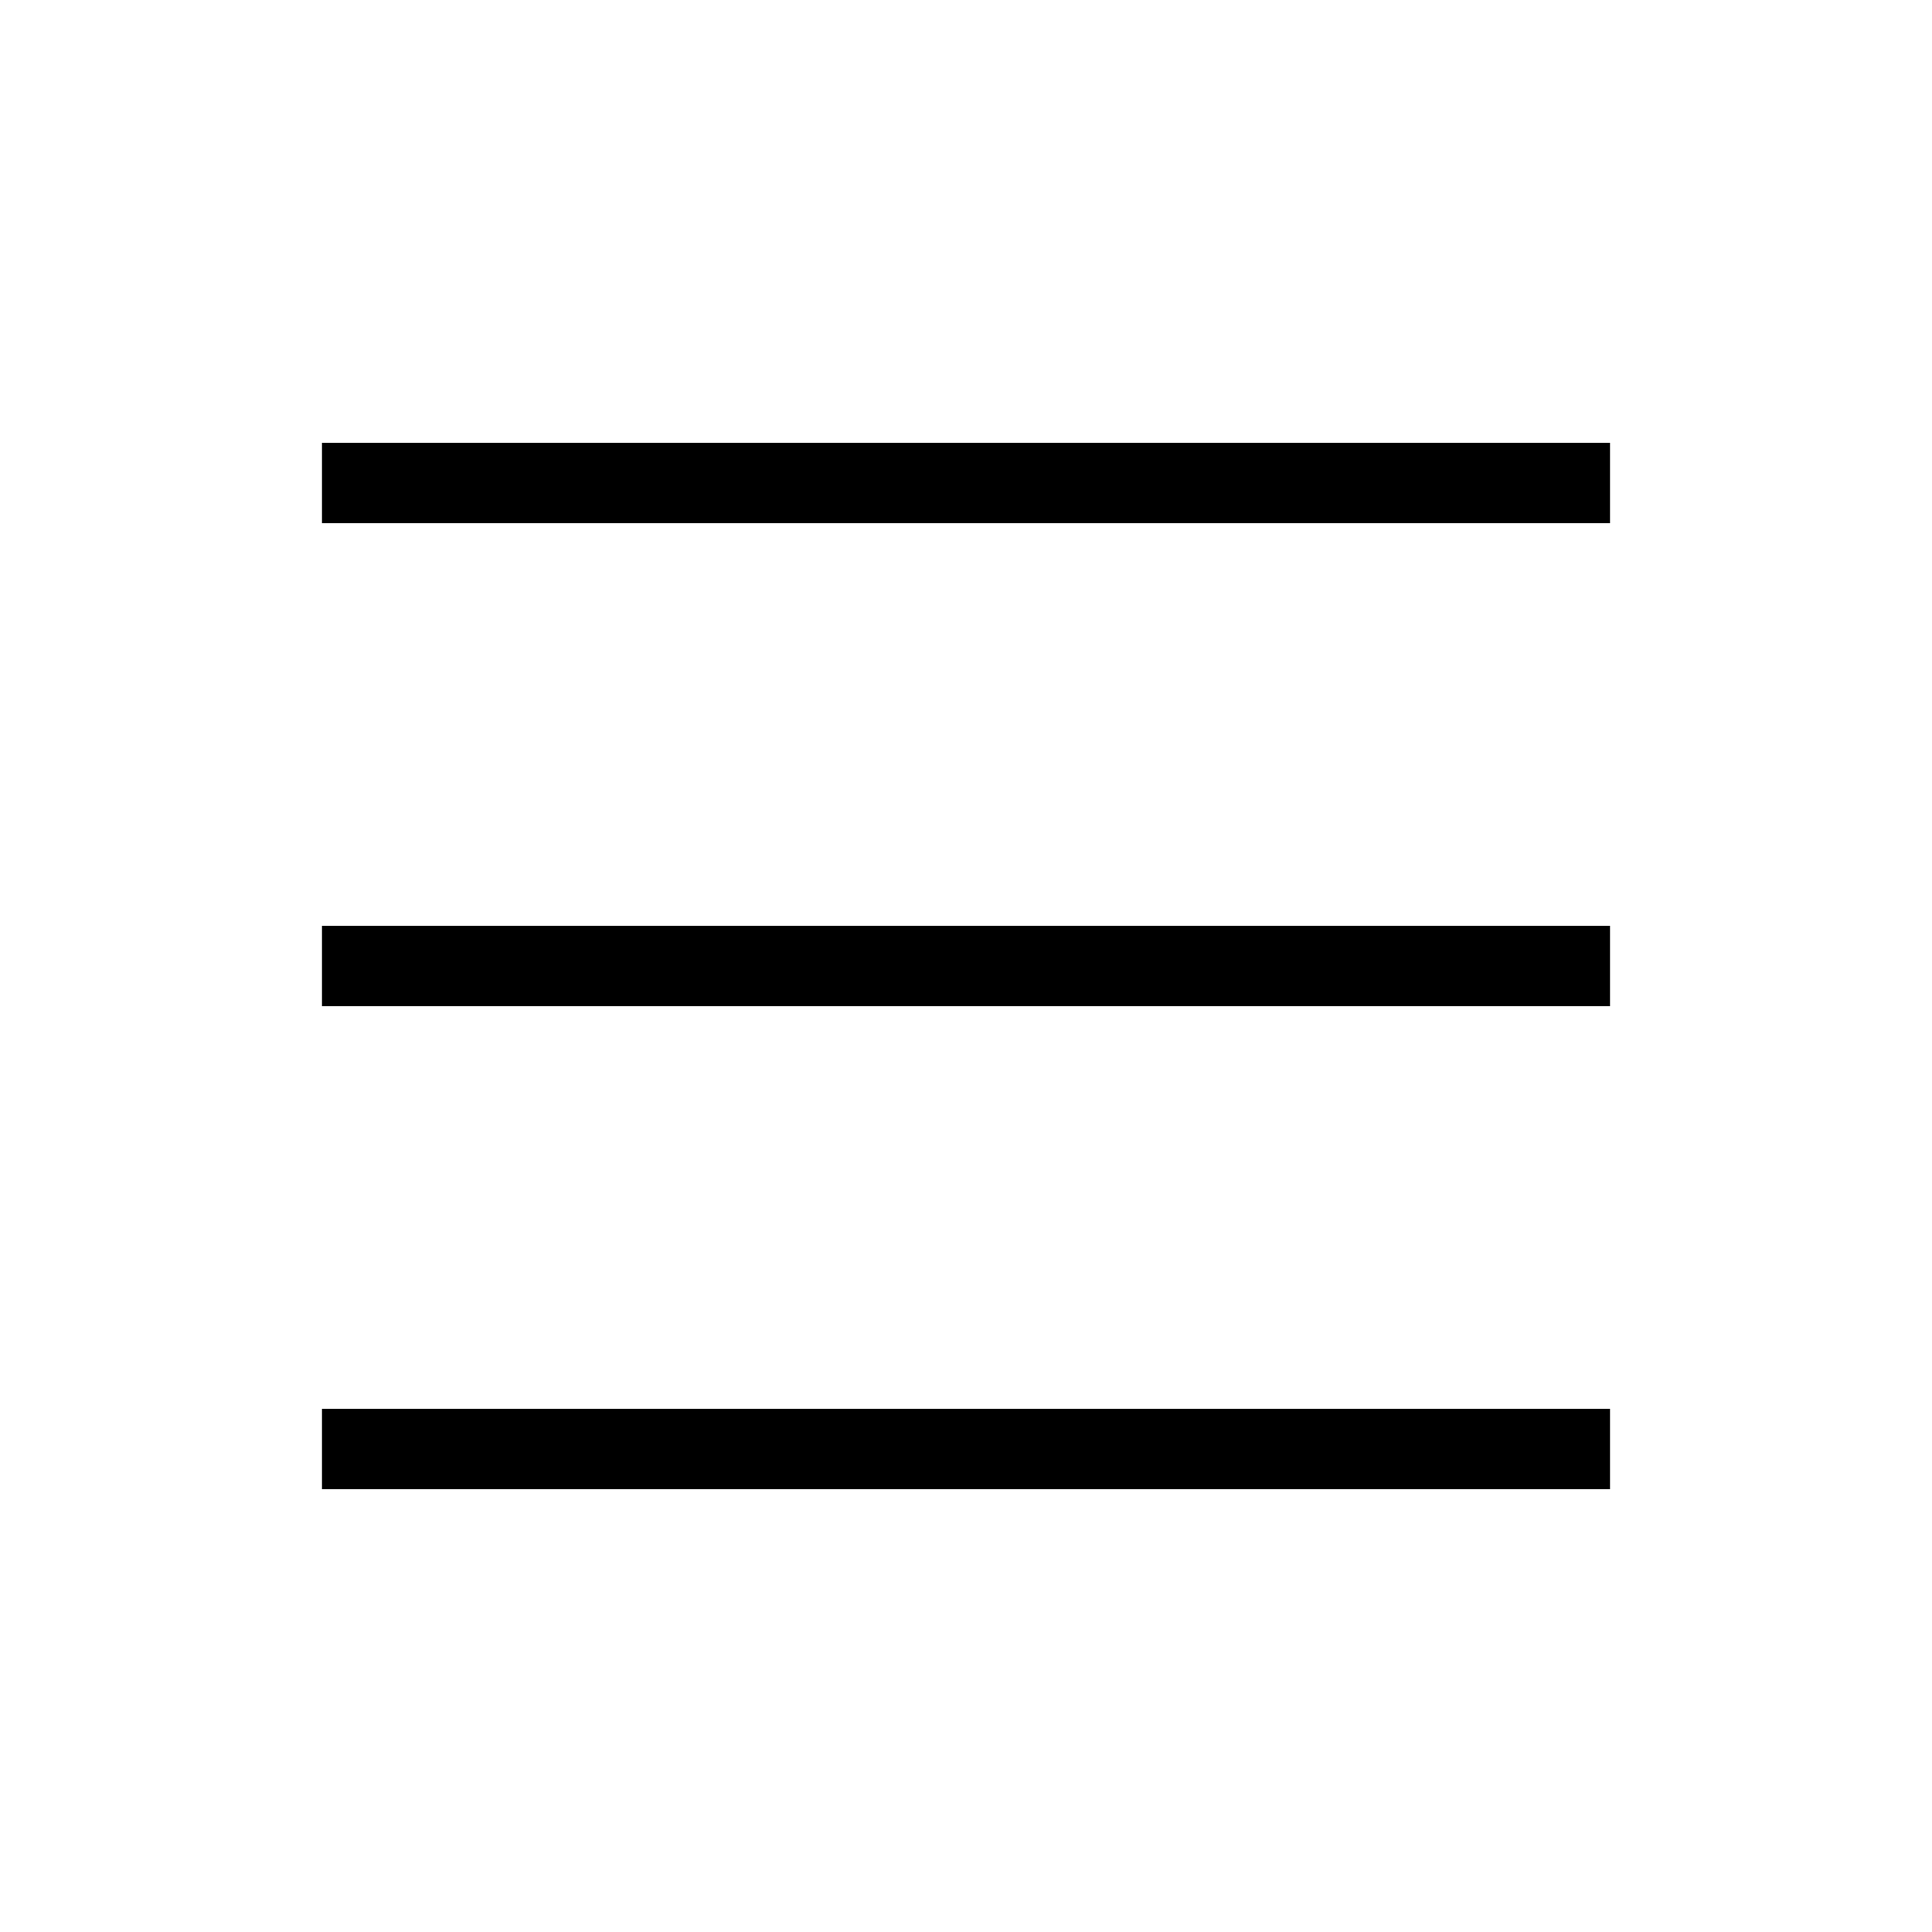
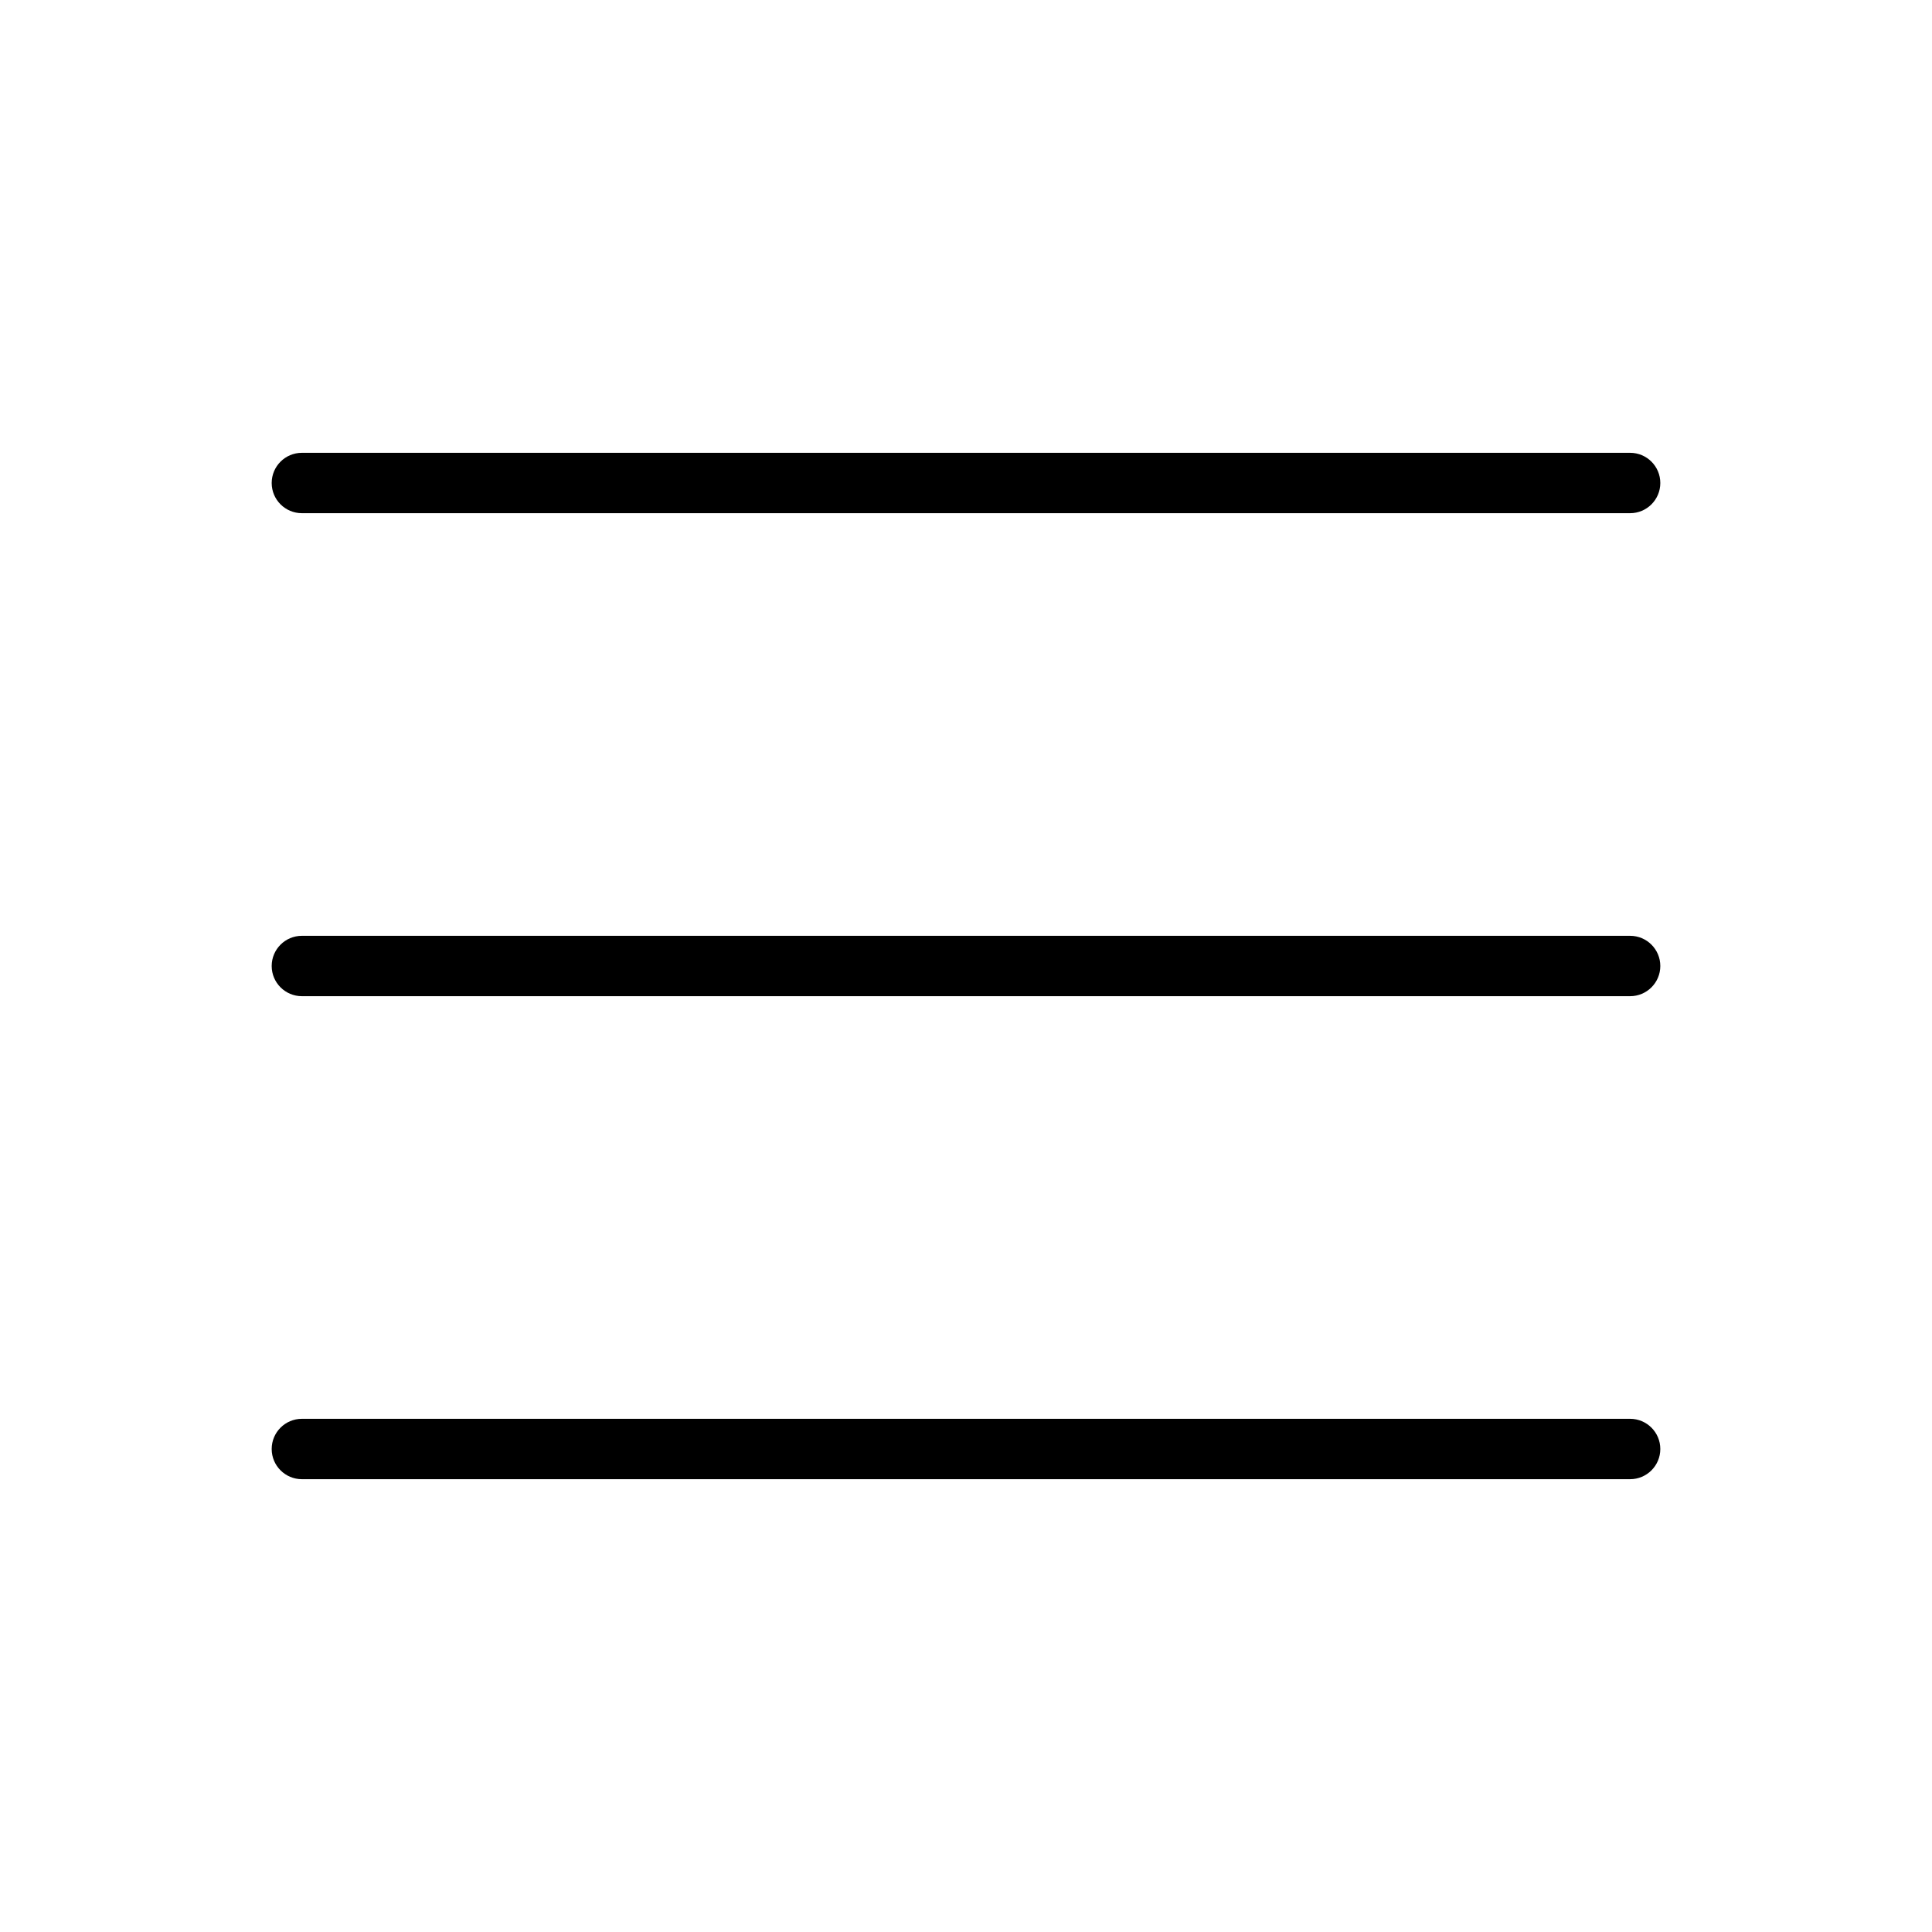
<svg xmlns="http://www.w3.org/2000/svg" width="24" height="24" viewBox="0 0 24 24" fill="none">
-   <rect x="4" y="5.5" width="16" height="1" fill="black" />
-   <rect x="4" y="11.5" width="16" height="1" fill="black" />
-   <rect x="4" y="17.5" width="16" height="1" fill="black" />
+   <path fill-rule="evenodd" clip-rule="evenodd" d="M3.375 12C3.375 11.793 3.543 11.625 3.75 11.625H20.25C20.457 11.625 20.625 11.793 20.625 12C20.625 12.207 20.457 12.375 20.25 12.375H3.75C3.543 12.375 3.375 12.207 3.375 12Z" fill="black" />
+   <path fill-rule="evenodd" clip-rule="evenodd" d="M3.375 6C3.375 5.793 3.543 5.625 3.75 5.625H20.25C20.457 5.625 20.625 5.793 20.625 6C20.625 6.207 20.457 6.375 20.25 6.375H3.75C3.543 6.375 3.375 6.207 3.375 6Z" fill="black" />
+   <path fill-rule="evenodd" clip-rule="evenodd" d="M3.375 18C3.375 17.793 3.543 17.625 3.75 17.625H20.25C20.457 17.625 20.625 17.793 20.625 18C20.625 18.207 20.457 18.375 20.25 18.375H3.75C3.543 18.375 3.375 18.207 3.375 18Z" fill="black" />
</svg>
